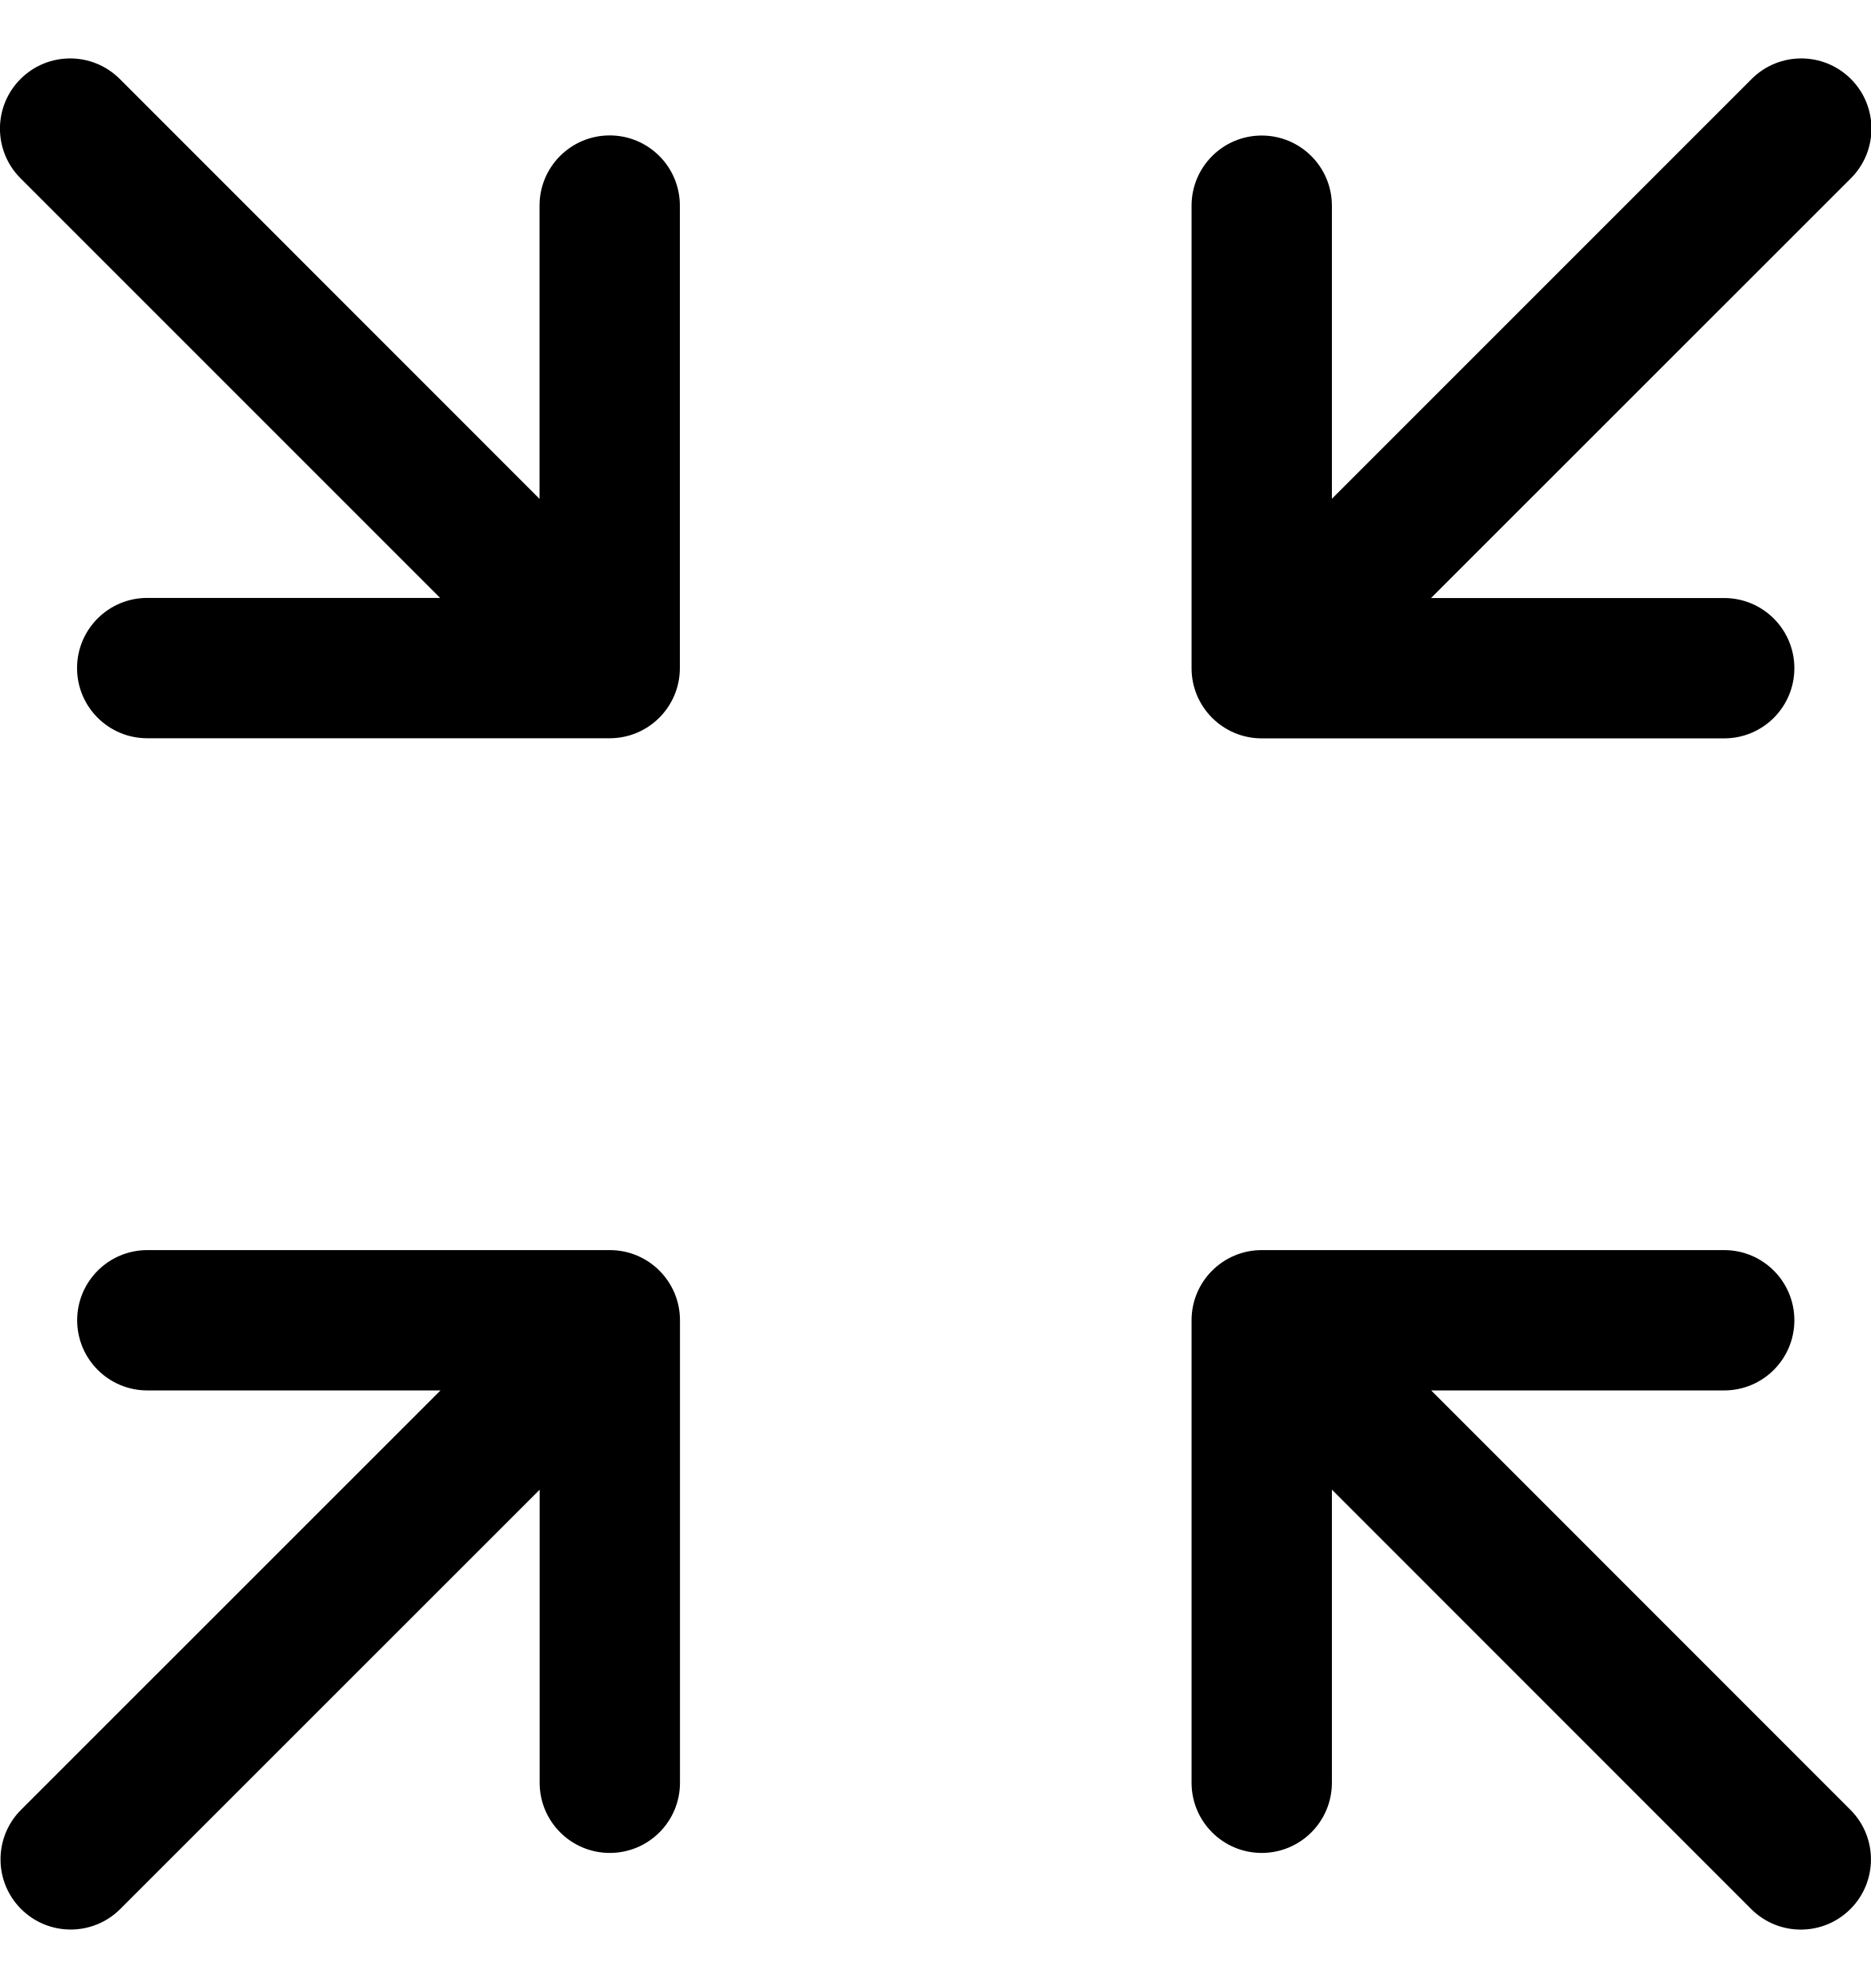
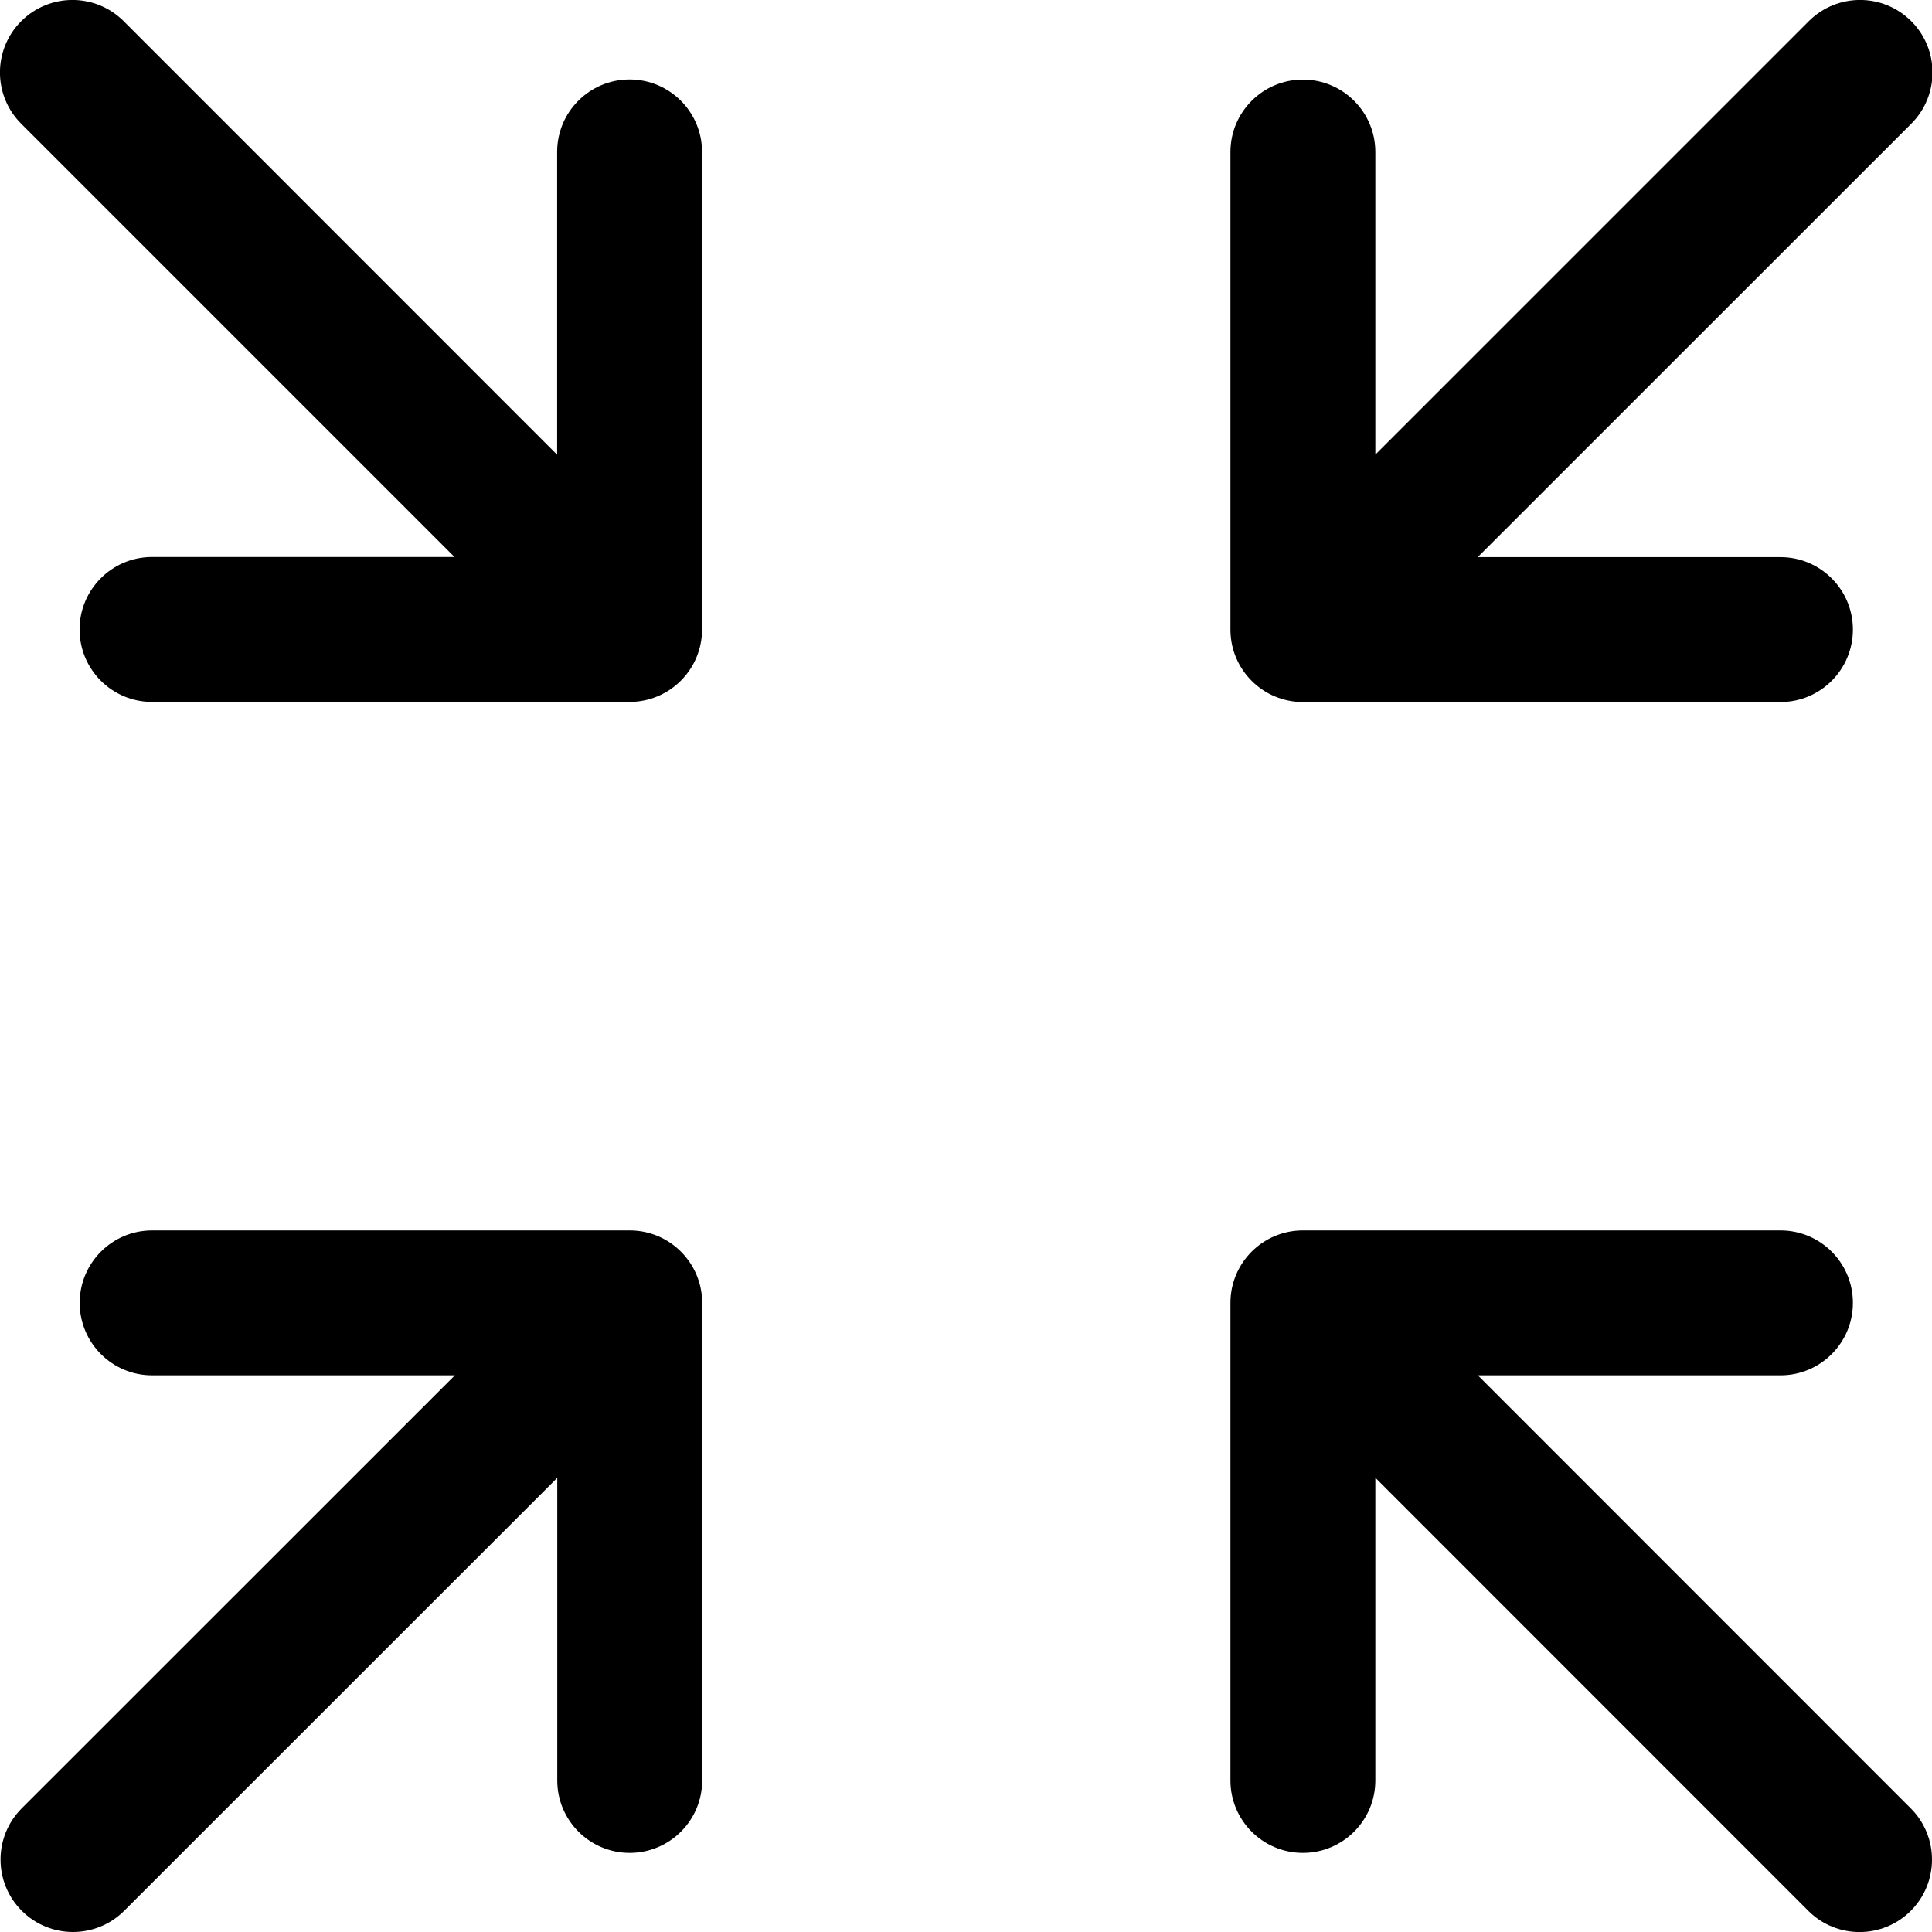
- <svg xmlns="http://www.w3.org/2000/svg" viewBox="0 0 16 17">
-   <path d="M3.765 11.89H1.26a.6.6 0 1 1 0-1.2h3.955a.6.6 0 0 1 .6.6v3.955a.6.6 0 0 1-1.2 0v-2.506l-3.59 3.589a.6.6 0 0 1-.848-.849l3.59-3.589zm8.474 0l3.589 3.59a.6.6 0 0 1-.849.848l-3.589-3.59v2.507a.6.6 0 1 1-1.2 0V11.29a.6.6 0 0 1 .6-.6h3.955a.6.6 0 0 1 0 1.2h-2.506zM3.765 5.114l-3.59-3.59a.6.6 0 0 1 .85-.848l3.589 3.59V1.758a.6.6 0 1 1 1.2 0v3.955a.6.6 0 0 1-.6.6H1.259a.6.6 0 1 1 0-1.2h2.506zm8.474 0h2.506a.6.6 0 0 1 0 1.2H10.79a.6.6 0 0 1-.6-.6V1.759a.6.6 0 0 1 1.2 0v2.506l3.59-3.59a.6.6 0 0 1 .848.85l-3.59 3.589z" />
+ <svg xmlns="http://www.w3.org/2000/svg" viewBox="0 0 16 16">
+   <path d="M3.765 11.39H1.26a.6.6 0 1 1 0-1.2h3.955a.6.6 0 0 1 .6.6v3.955a.6.6 0 0 1-1.2 0v-2.506l-3.59 3.589a.6.6 0 0 1-.848-.849l3.59-3.589zm8.474 0l3.589 3.59a.6.6 0 0 1-.849.848l-3.589-3.59v2.507a.6.6 0 1 1-1.2 0V10.79a.6.6 0 0 1 .6-.6h3.955a.6.6 0 0 1 0 1.2h-2.506zM3.765 4.614l-3.59-3.59a.6.6 0 0 1 .85-.848l3.589 3.59V1.258a.6.6 0 1 1 1.2 0v3.955a.6.6 0 0 1-.6.6H1.259a.6.6 0 1 1 0-1.2h2.506zm8.474 0h2.506a.6.6 0 0 1 0 1.2H10.79a.6.6 0 0 1-.6-.6V1.259a.6.6 0 0 1 1.2 0v2.506l3.59-3.59a.6.6 0 0 1 .848.85l-3.59 3.589z" />
</svg>
